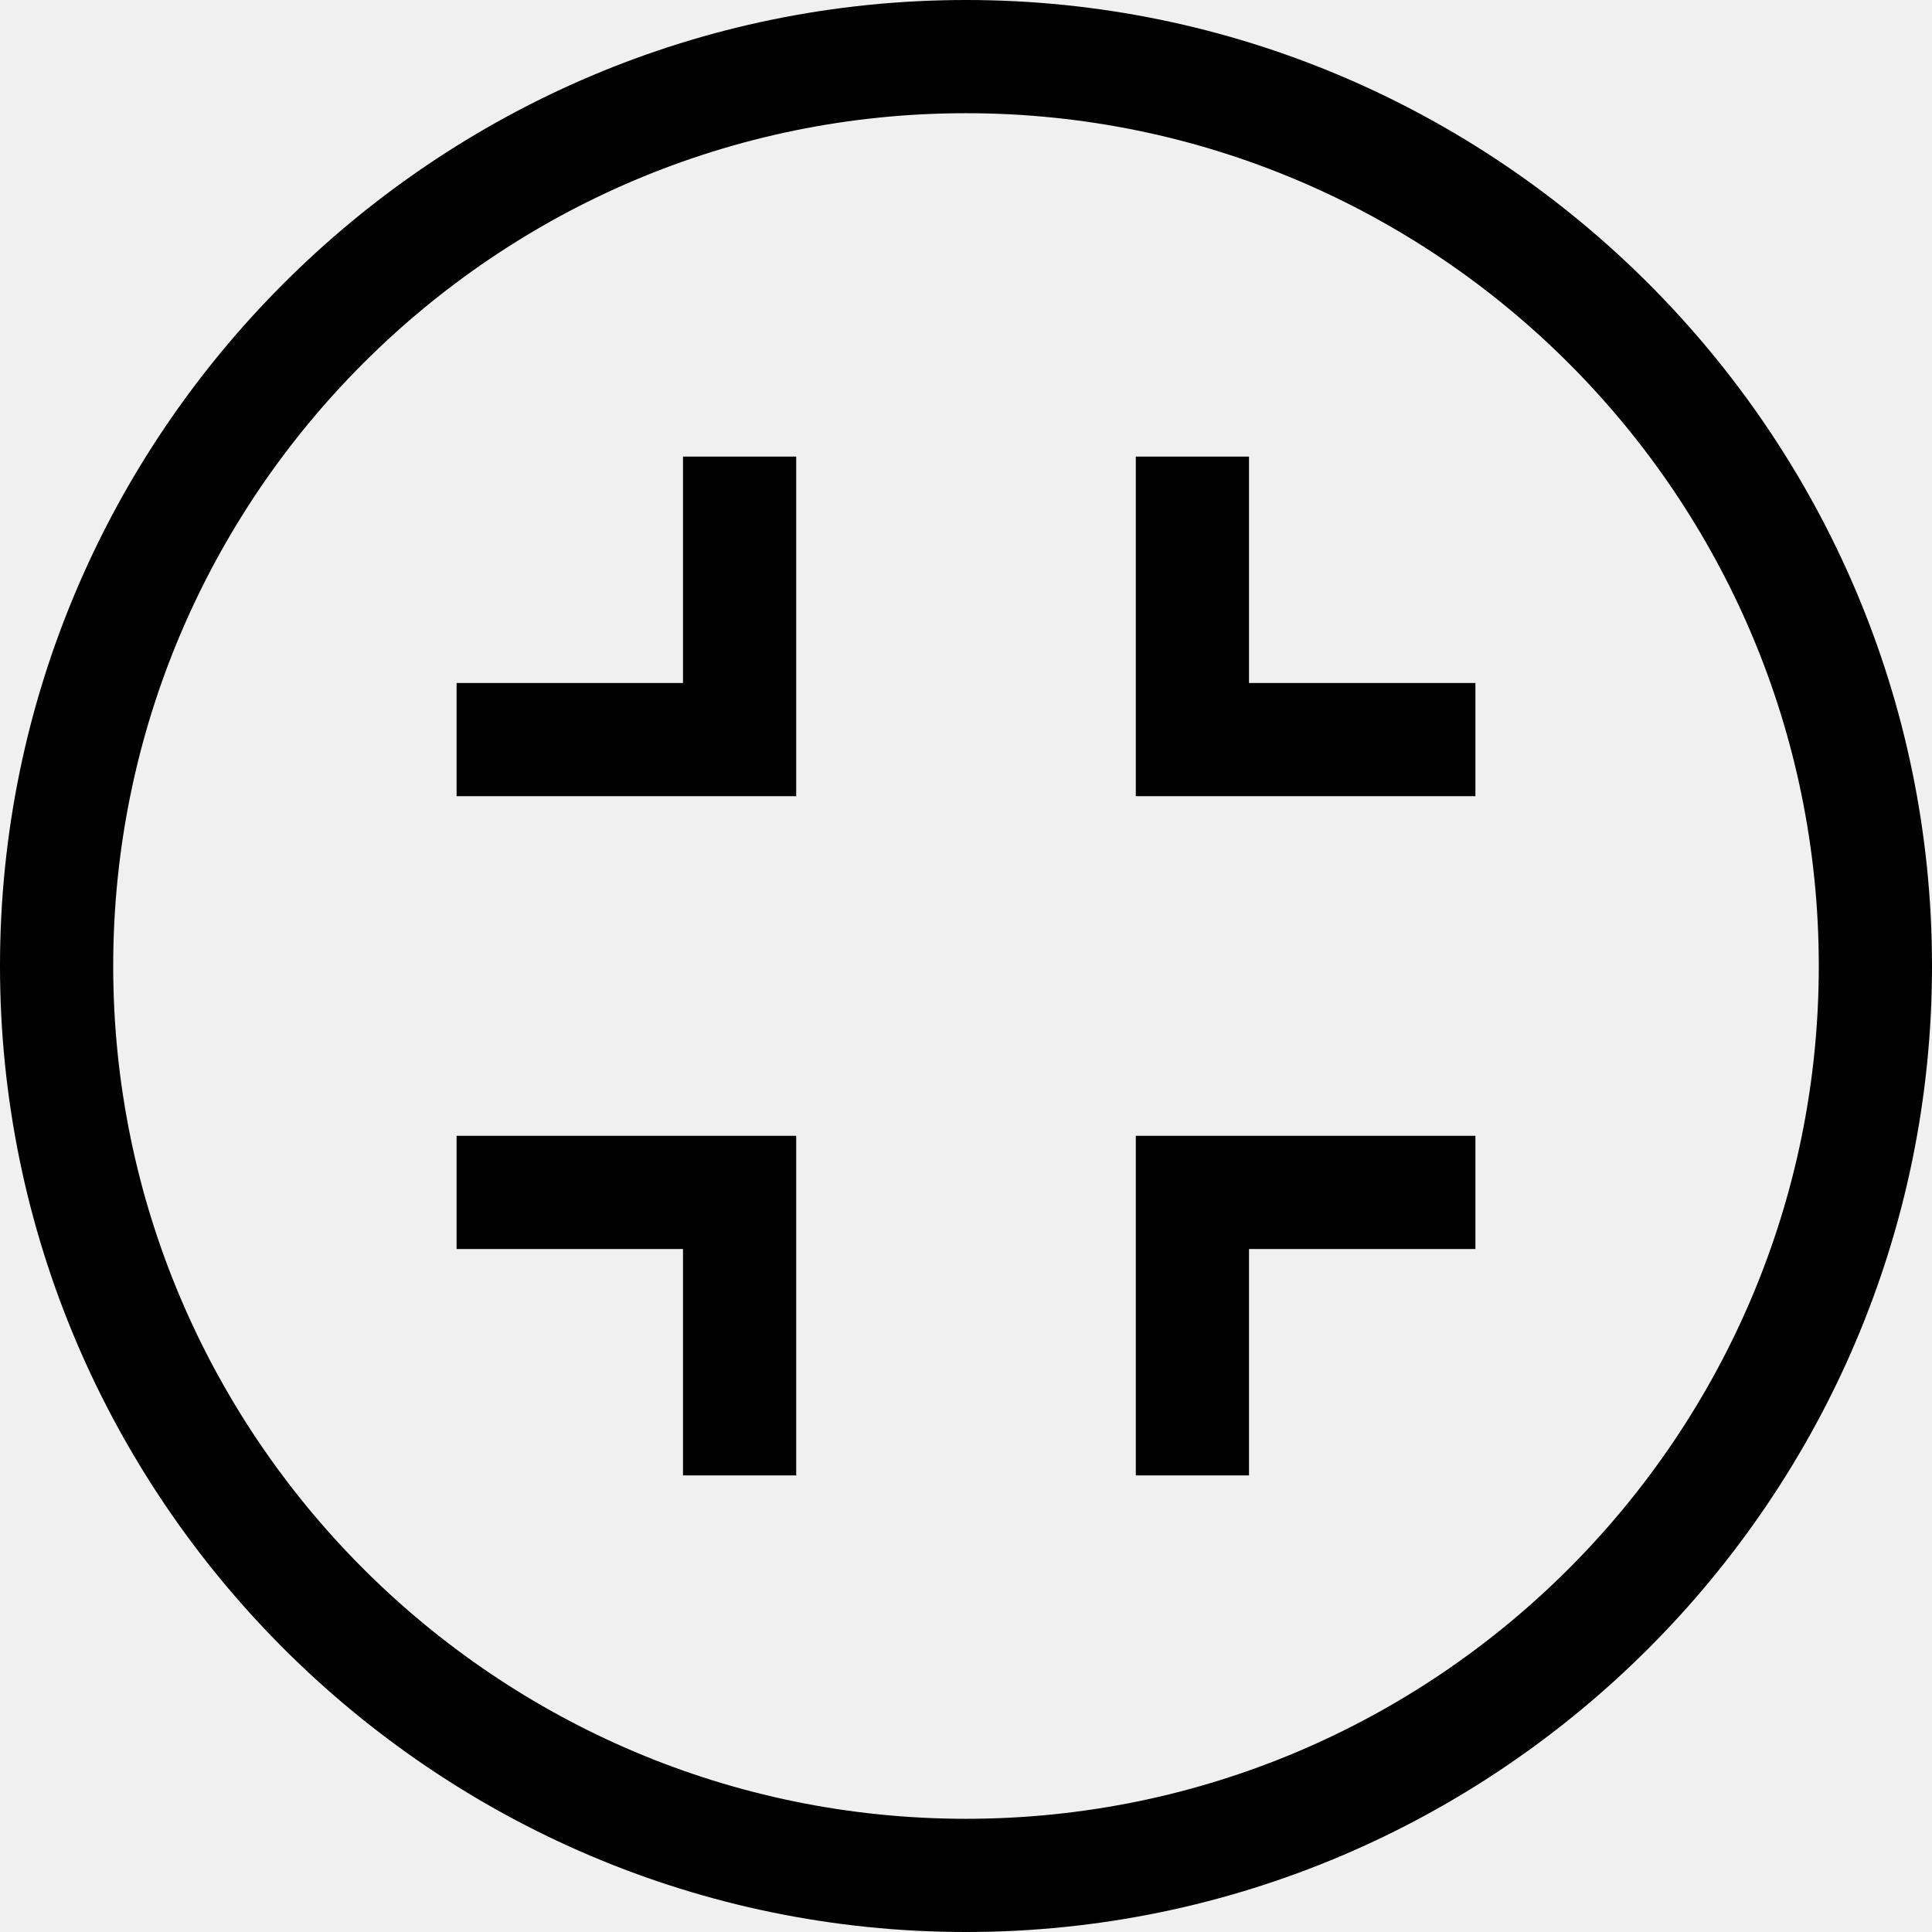
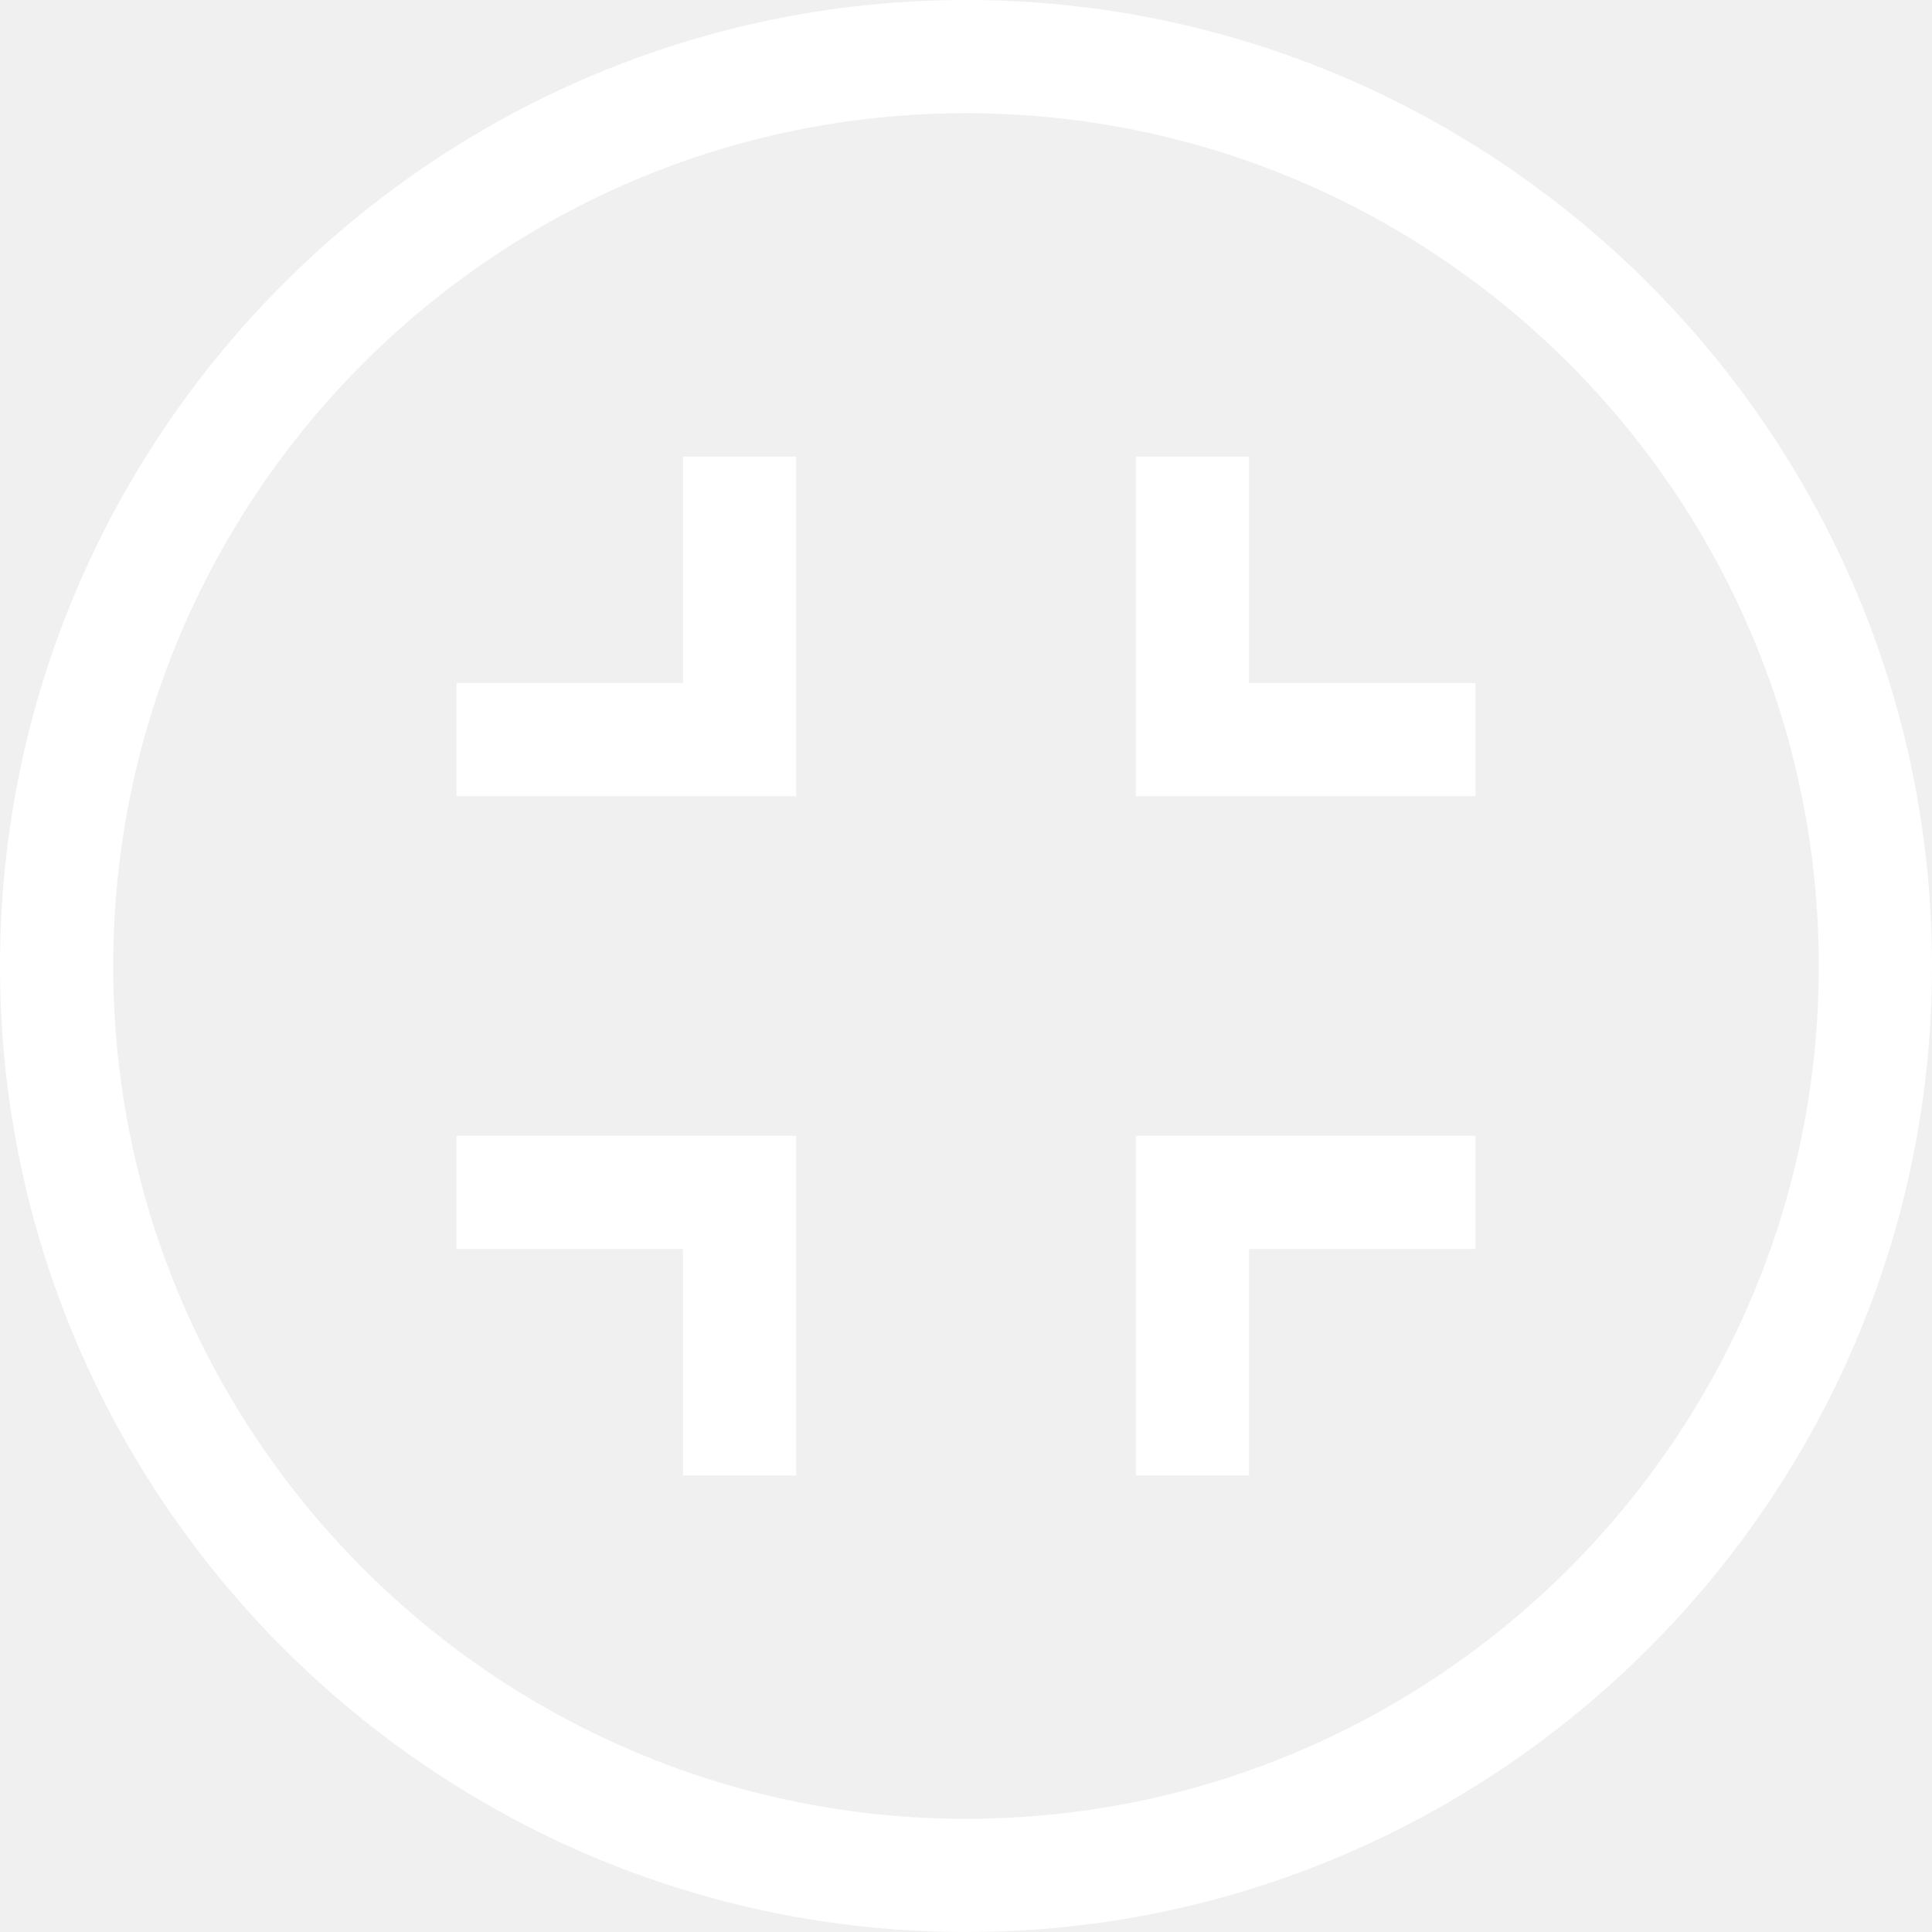
<svg xmlns="http://www.w3.org/2000/svg" viewBox="0 0 512 512">
-   <path d="m256 0c-140.949 0-256 115.031-256 256 0 140.949 115.031 256 256 256 140.949 0 256-115.031 256-256 0-140.949-115.031-256-256-256zm0 482c-124.617 0-226-101.383-226-226s101.383-226 226-226 226 101.383 226 226-101.383 226-226 226zm0 0" />
-   <path d="m121 331h60v60h30v-90h-90zm0 0" />
-   <path d="m181 181h-60v30h90v-90h-30zm0 0" />
-   <path d="m331 121h-30v90h90v-30h-60zm0 0" />
-   <path d="m301 391h30v-60h60v-30h-90zm0 0" />
+   <path fill="#fff" d="m256 0c-140.949 0-256 115.031-256 256 0 140.949 115.031 256 256 256 140.949 0 256-115.031 256-256 0-140.949-115.031-256-256-256zm0 482c-124.617 0-226-101.383-226-226s101.383-226 226-226 226 101.383 226 226-101.383 226-226 226zm0 0" />
+   <path fill="#fff" d="m121 331h60v60h30v-90h-90zm0 0" />
+   <path fill="#fff" d="m181 181h-60v30h90v-90h-30zm0 0" />
+   <path fill="#fff" d="m331 121h-30v90h90v-30h-60zm0 0" />
+   <path fill="#fff" d="m301 391h30v-60h60v-30h-90zm0 0" />
</svg>
